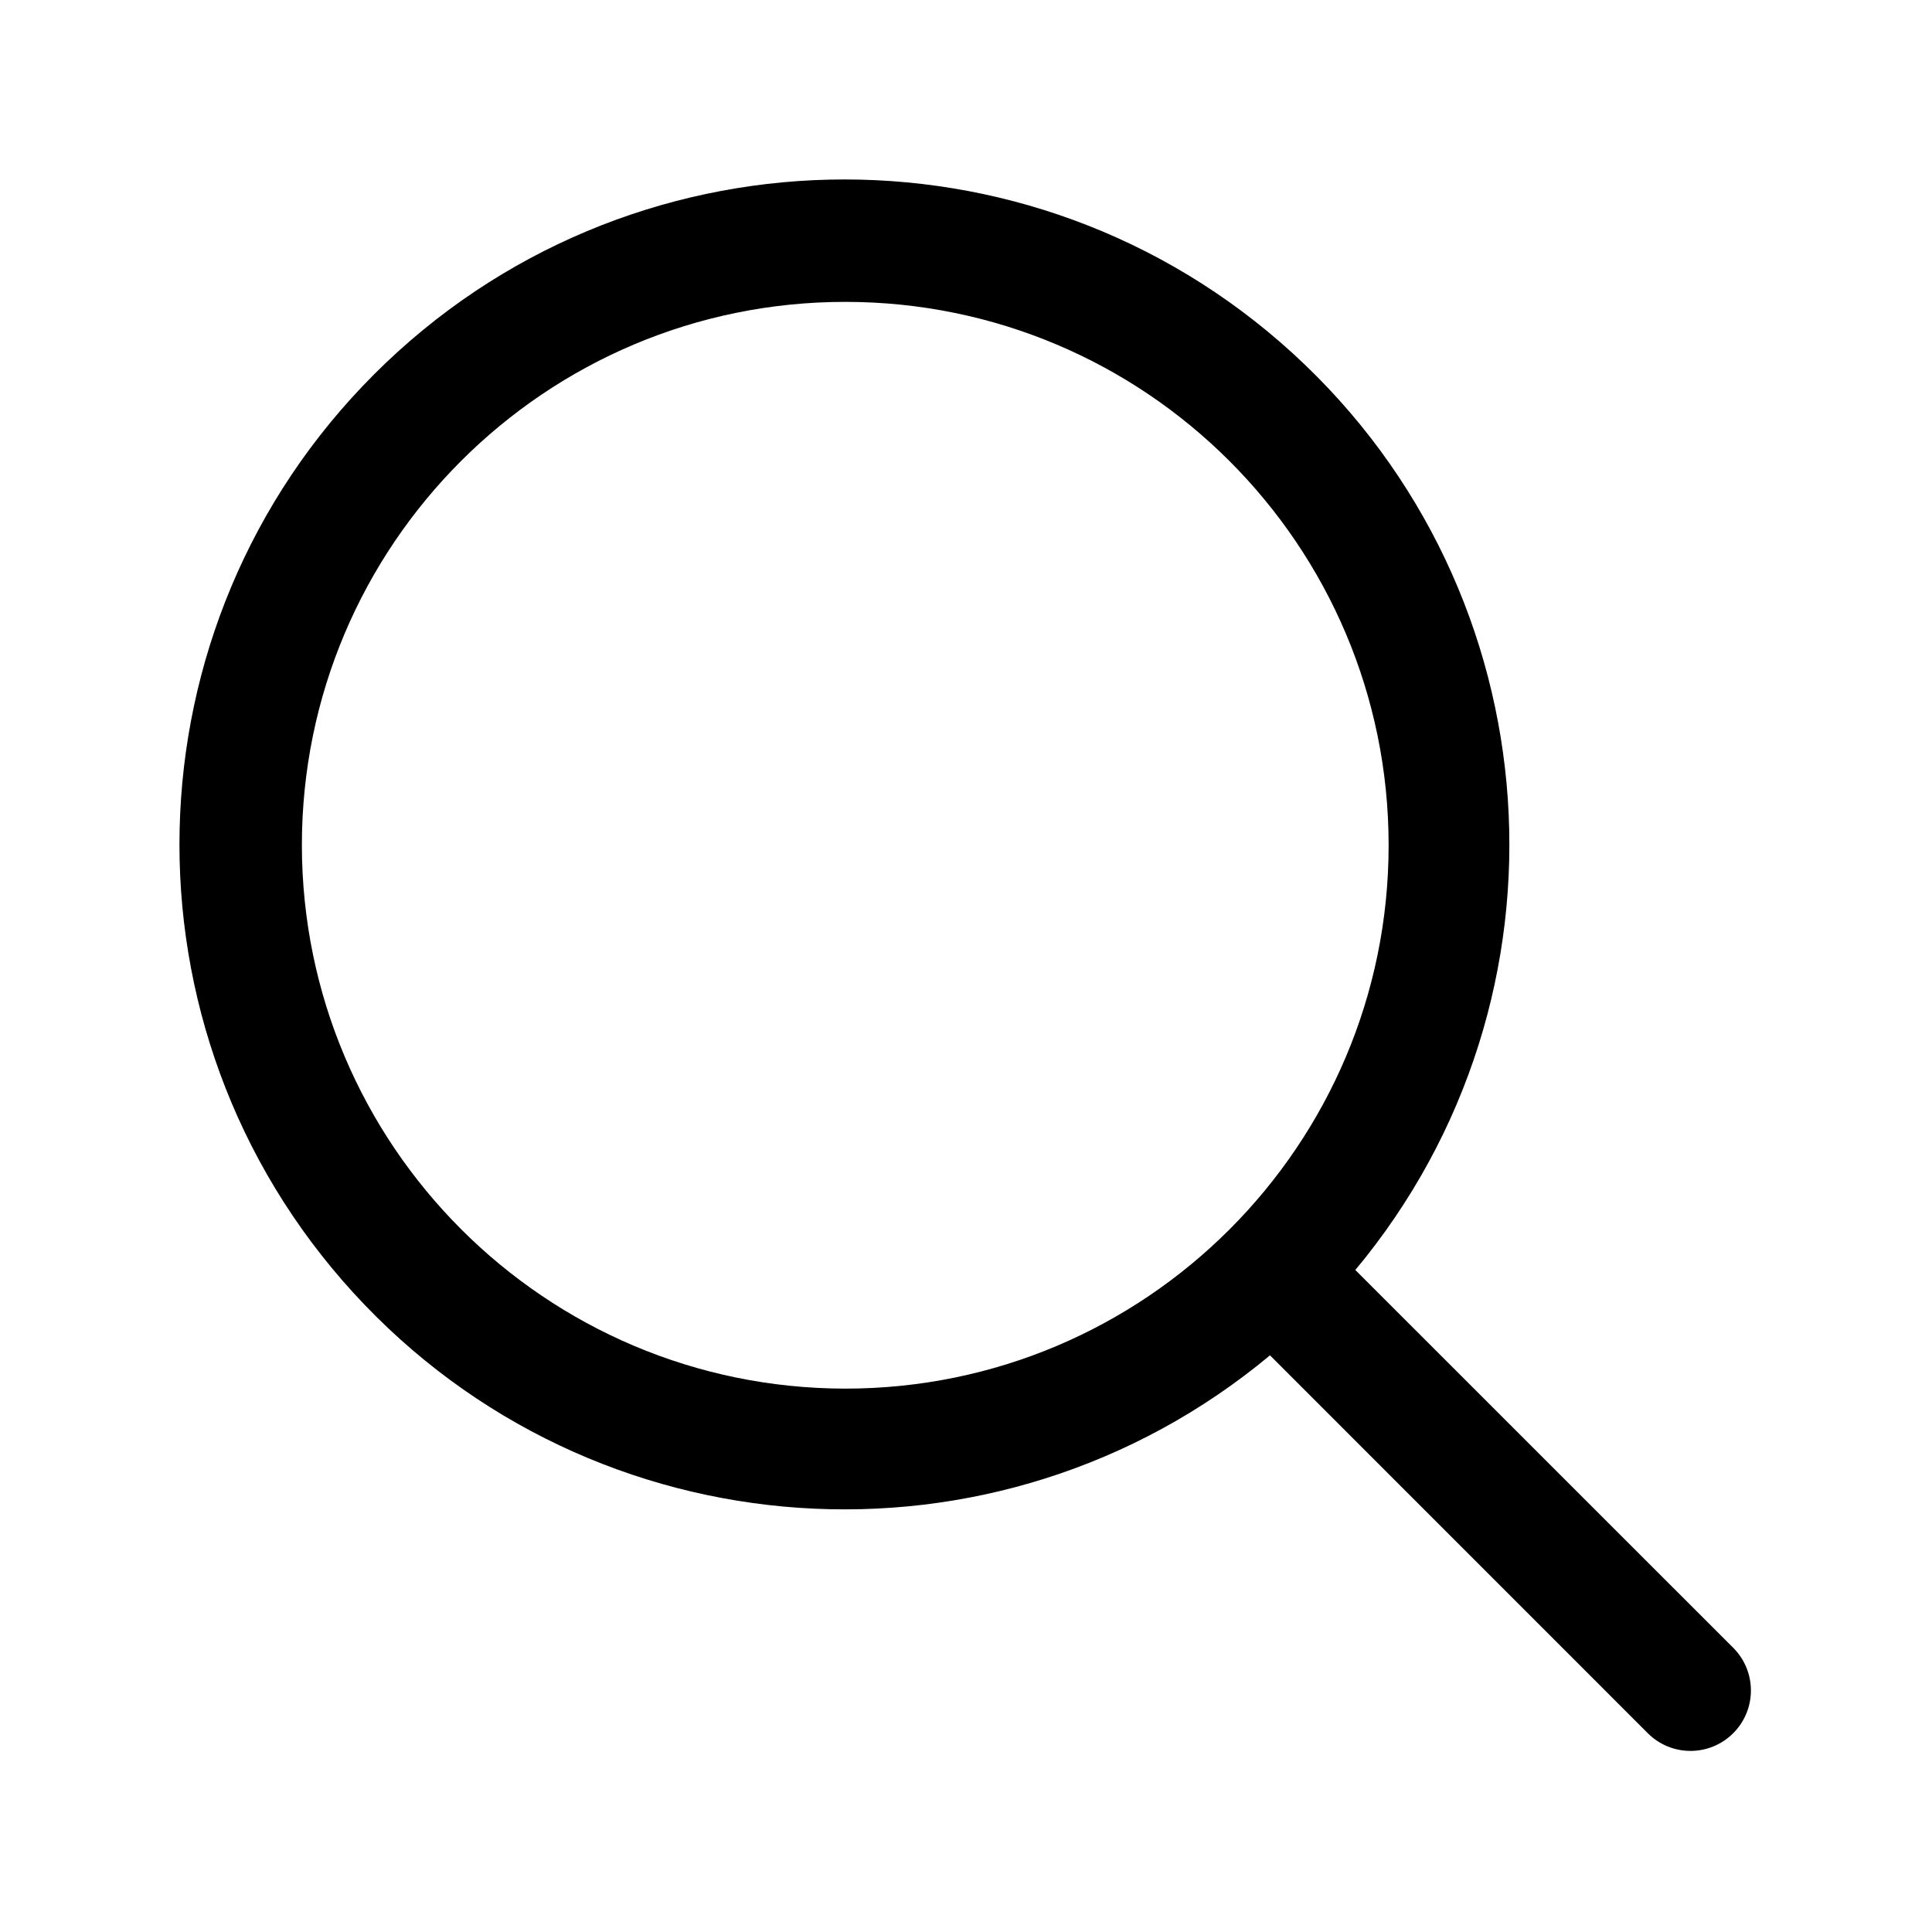
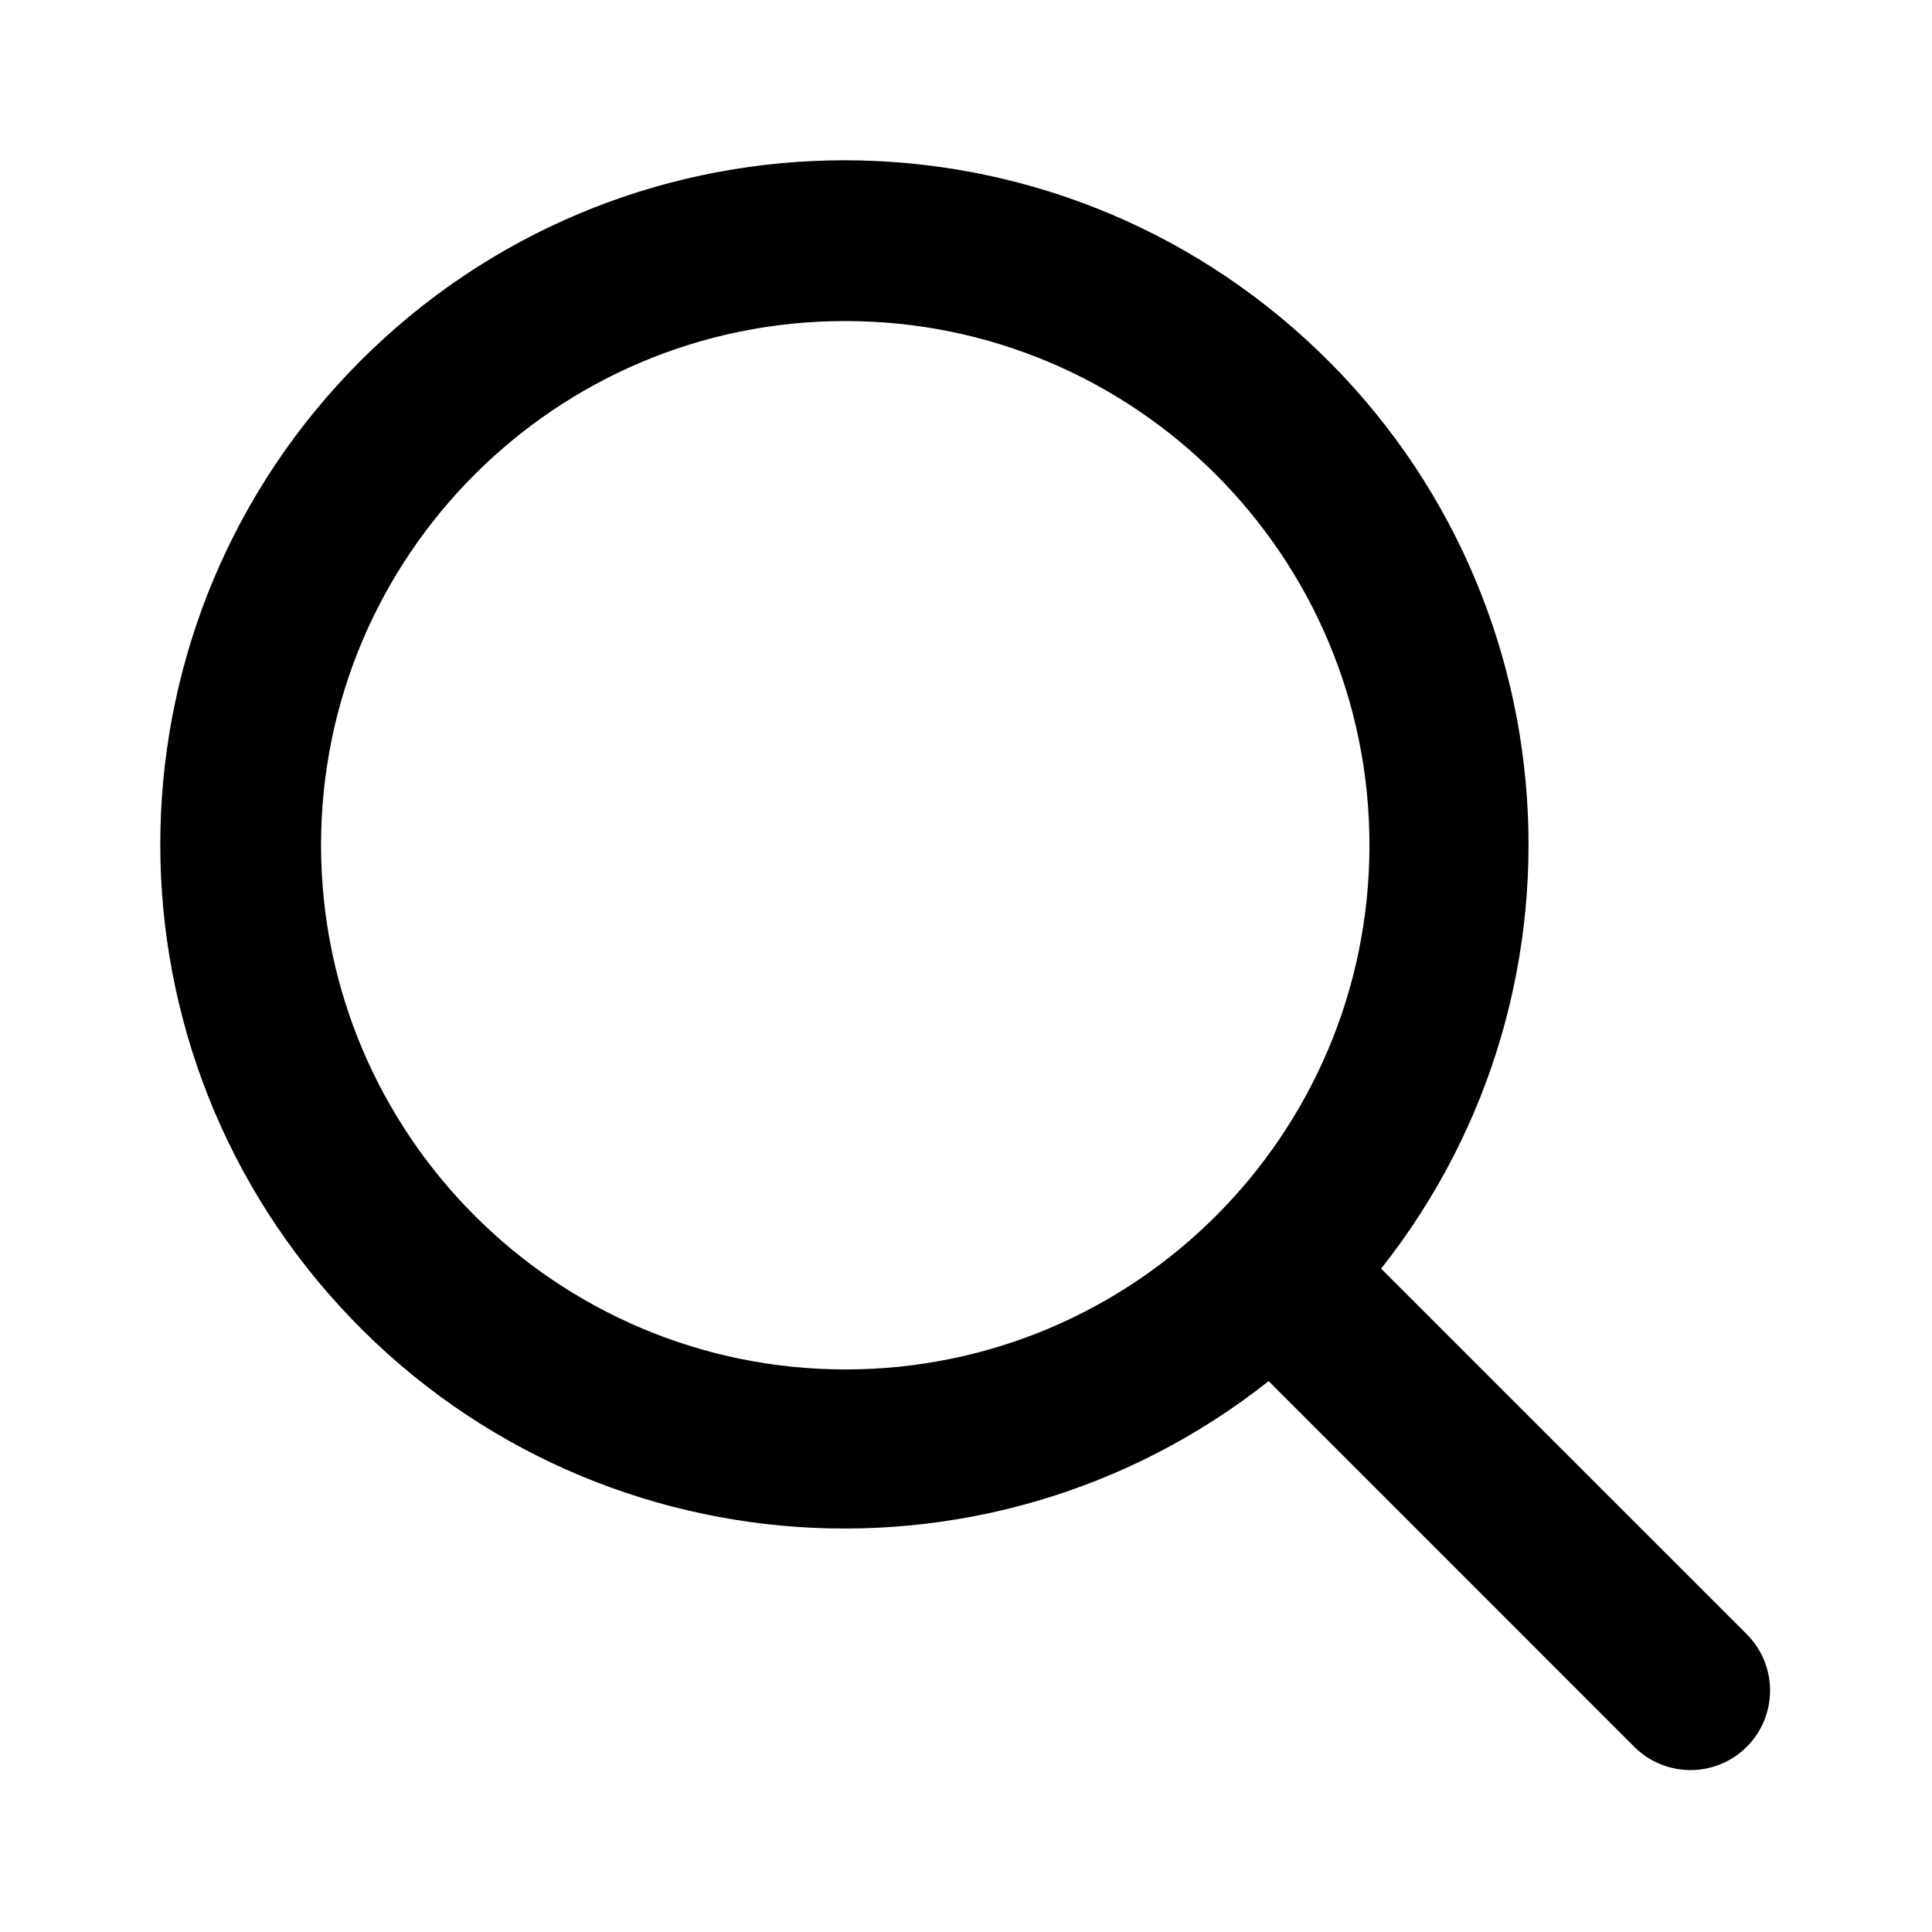
- <svg xmlns="http://www.w3.org/2000/svg" viewBox="0 0 256 256" fill="currentColor">
+ <svg xmlns="http://www.w3.org/2000/svg" viewBox="0 0 256 256" fill="currentColor" stroke="currentColor" stroke-width="5.08" stroke-linejoin="round" stroke-linecap="round">
  <path d="M229.66,218.34l-50.07-50.06a88.11,88.11,0,1,0-11.31,11.31l50.06,50.07a8,8,0,0,0,11.32-11.32ZM40,112a72,72,0,1,1,72,72A72.08,72.08,0,0,1,40,112Z" />
</svg>
